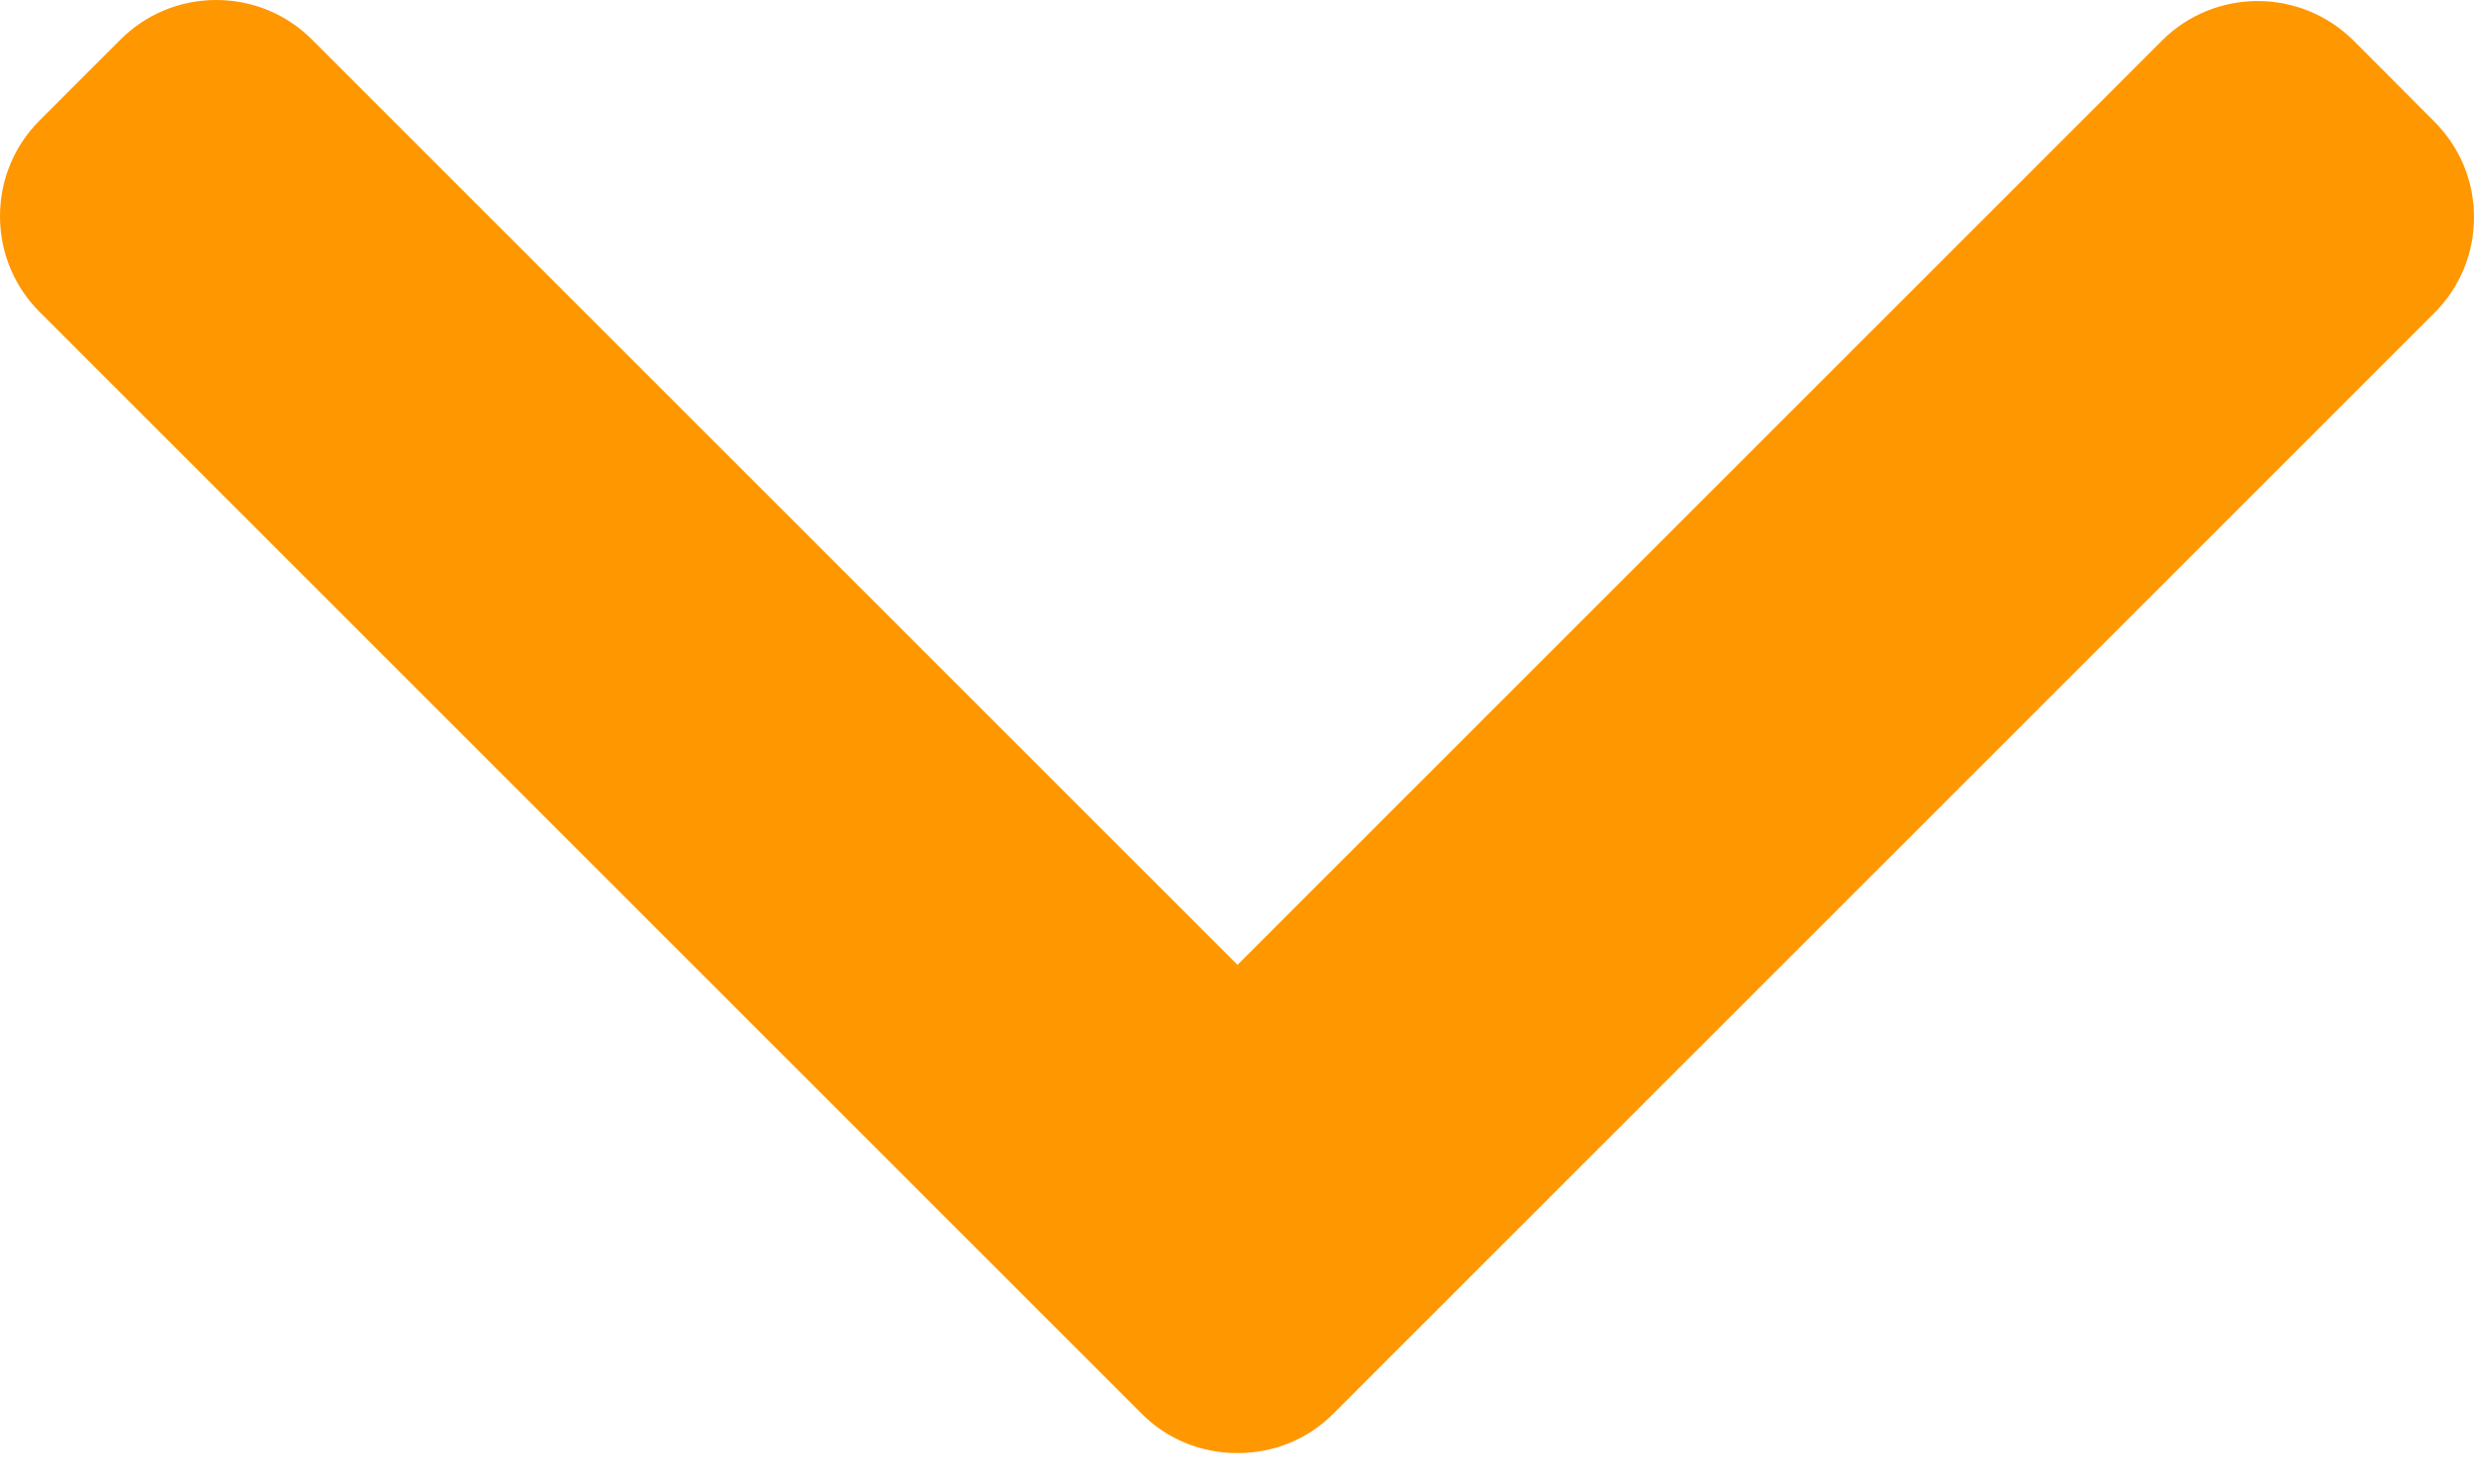
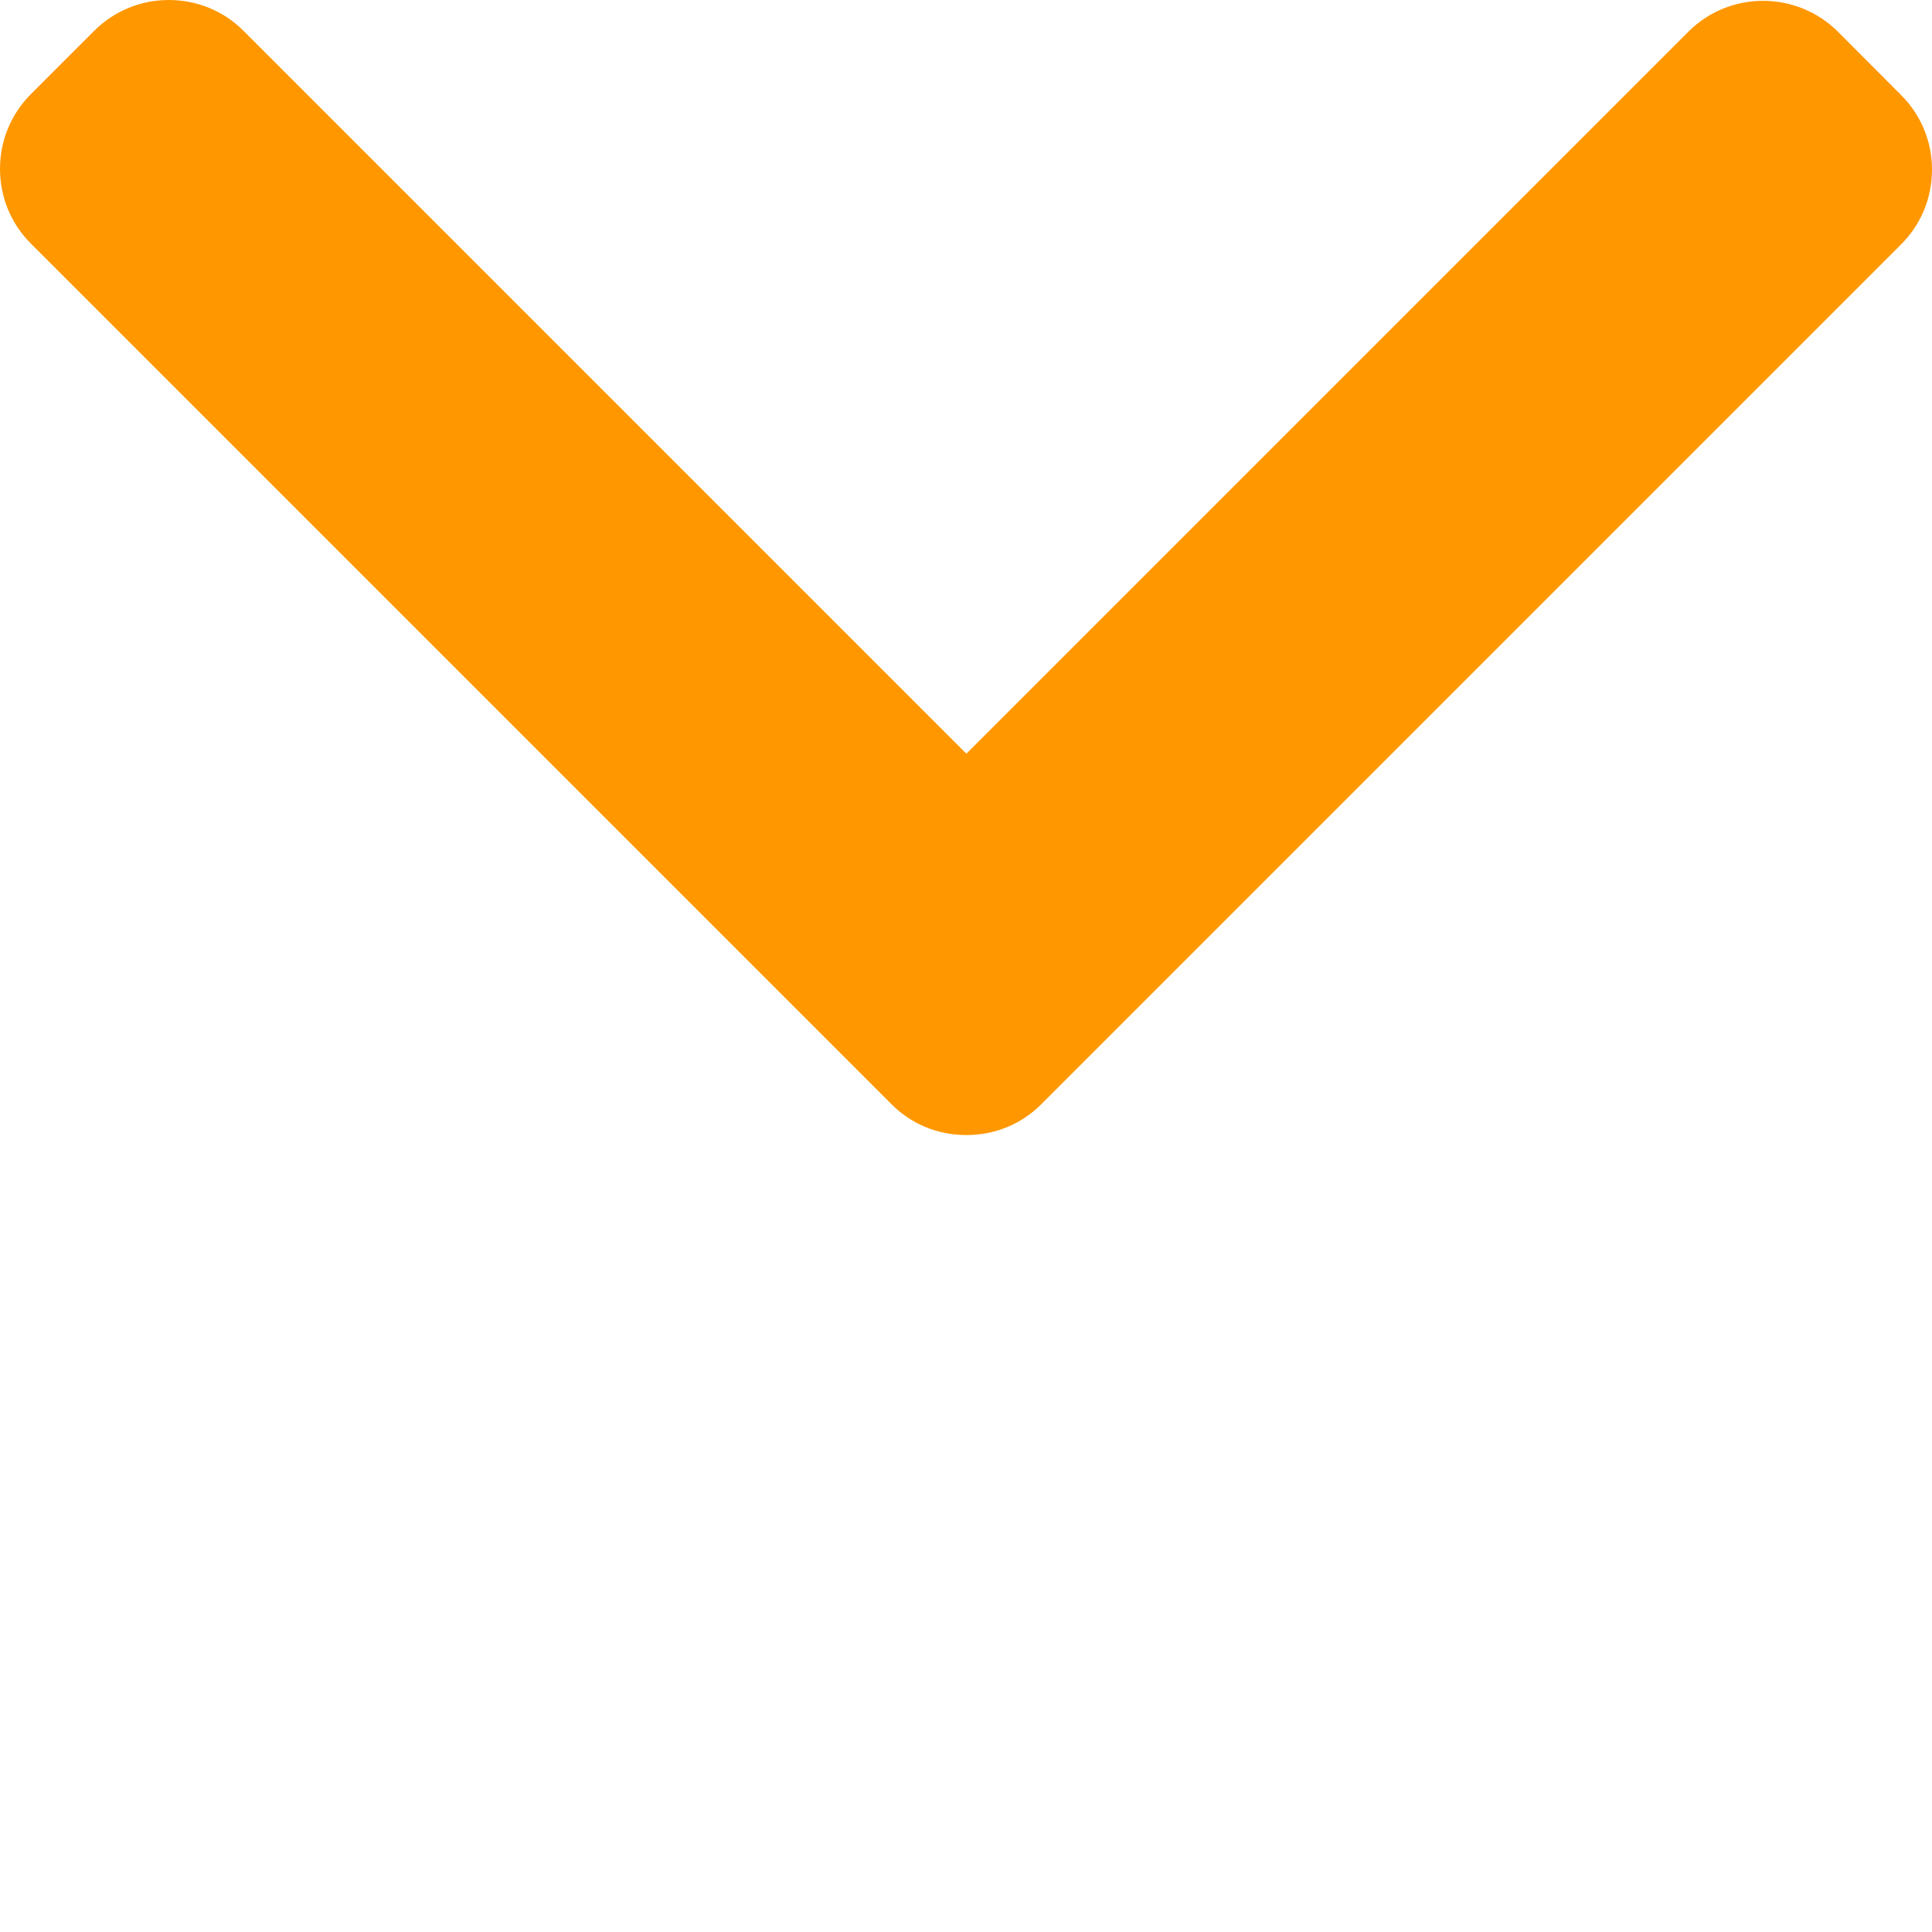
- <svg xmlns="http://www.w3.org/2000/svg" width="10" height="6" viewBox="0 0 10 6" fill="none">
+ <svg xmlns="http://www.w3.org/2000/svg" width="10" height="10" viewBox="0 0 10 10" fill="none">
  <path d="M5.39 5.715L9.84 1.265C9.943 1.162 10 1.025 10 0.878C10 0.732 9.943 0.595 9.84 0.492L9.513 0.164C9.299 -0.049 8.952 -0.049 8.739 0.164L5.002 3.901L1.261 0.16C1.158 0.057 1.021 -3.99559e-07 0.874 -4.06075e-07C0.728 -4.12598e-07 0.59 0.057 0.487 0.16L0.16 0.487C0.057 0.59 9.22424e-07 0.728 9.16133e-07 0.874C9.09842e-07 1.021 0.057 1.158 0.16 1.261L4.614 5.715C4.717 5.819 4.855 5.875 5.002 5.875C5.149 5.875 5.287 5.819 5.39 5.715Z" fill="#FF9701" />
</svg>
